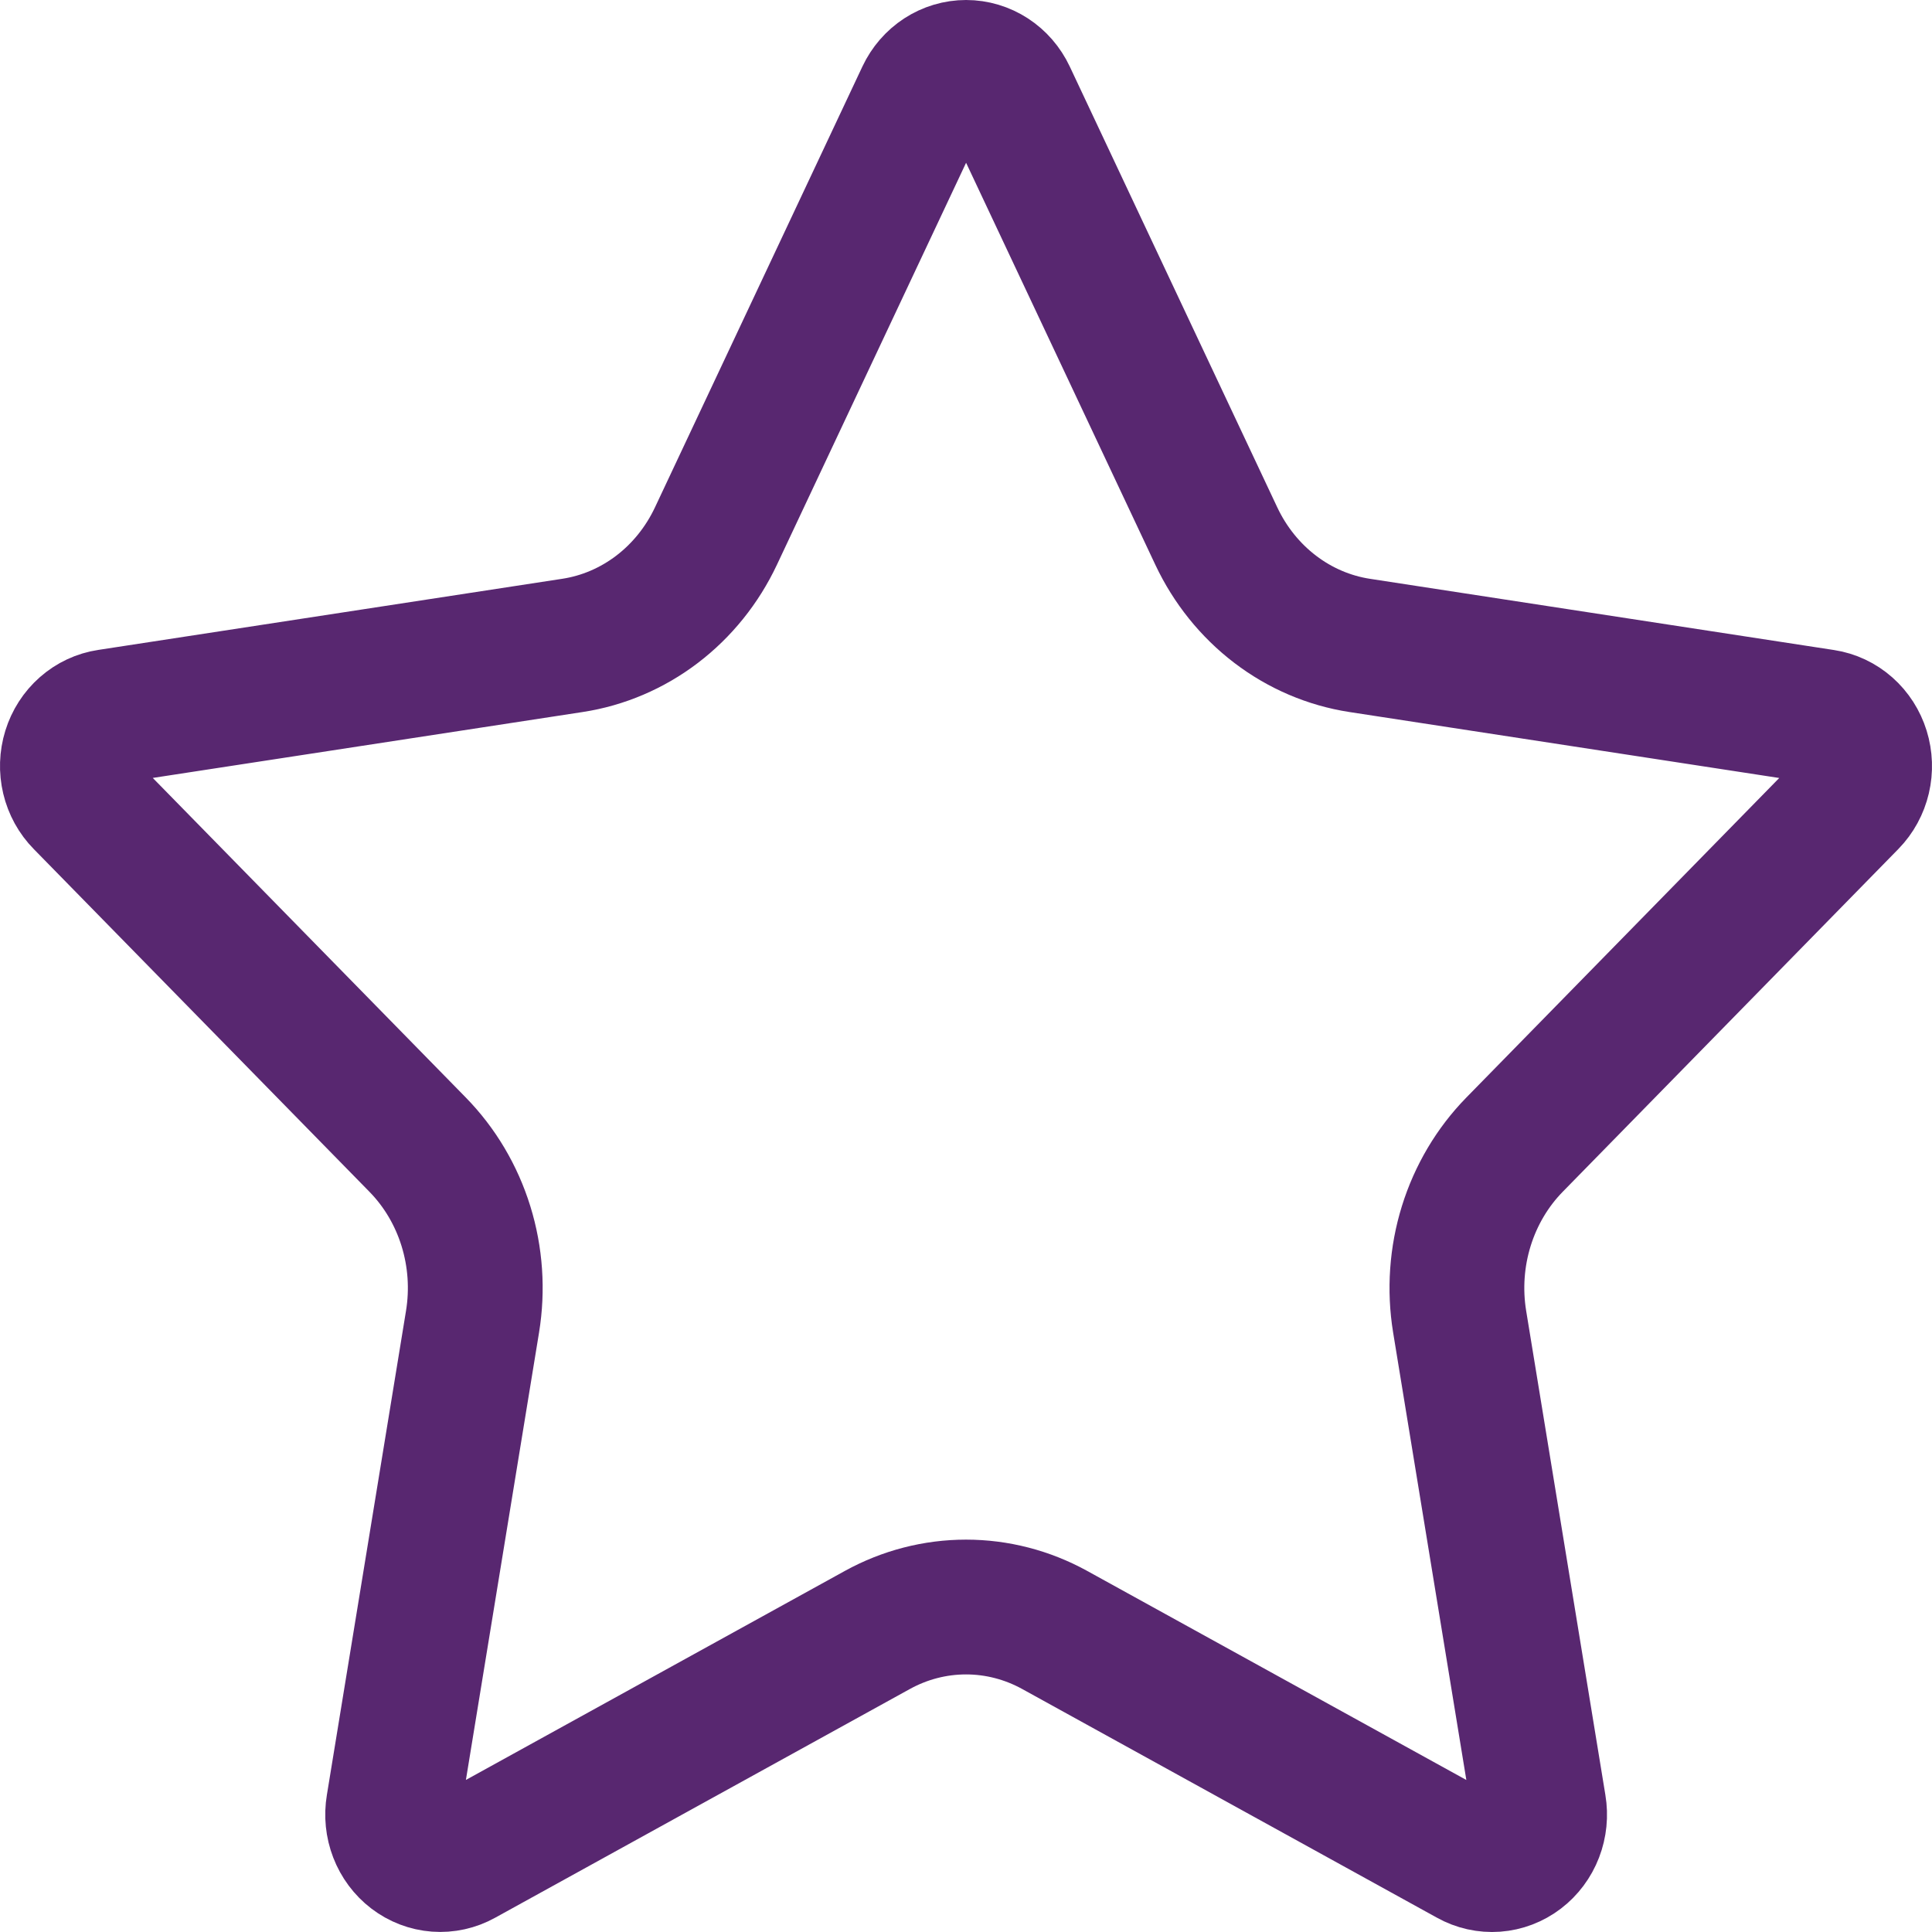
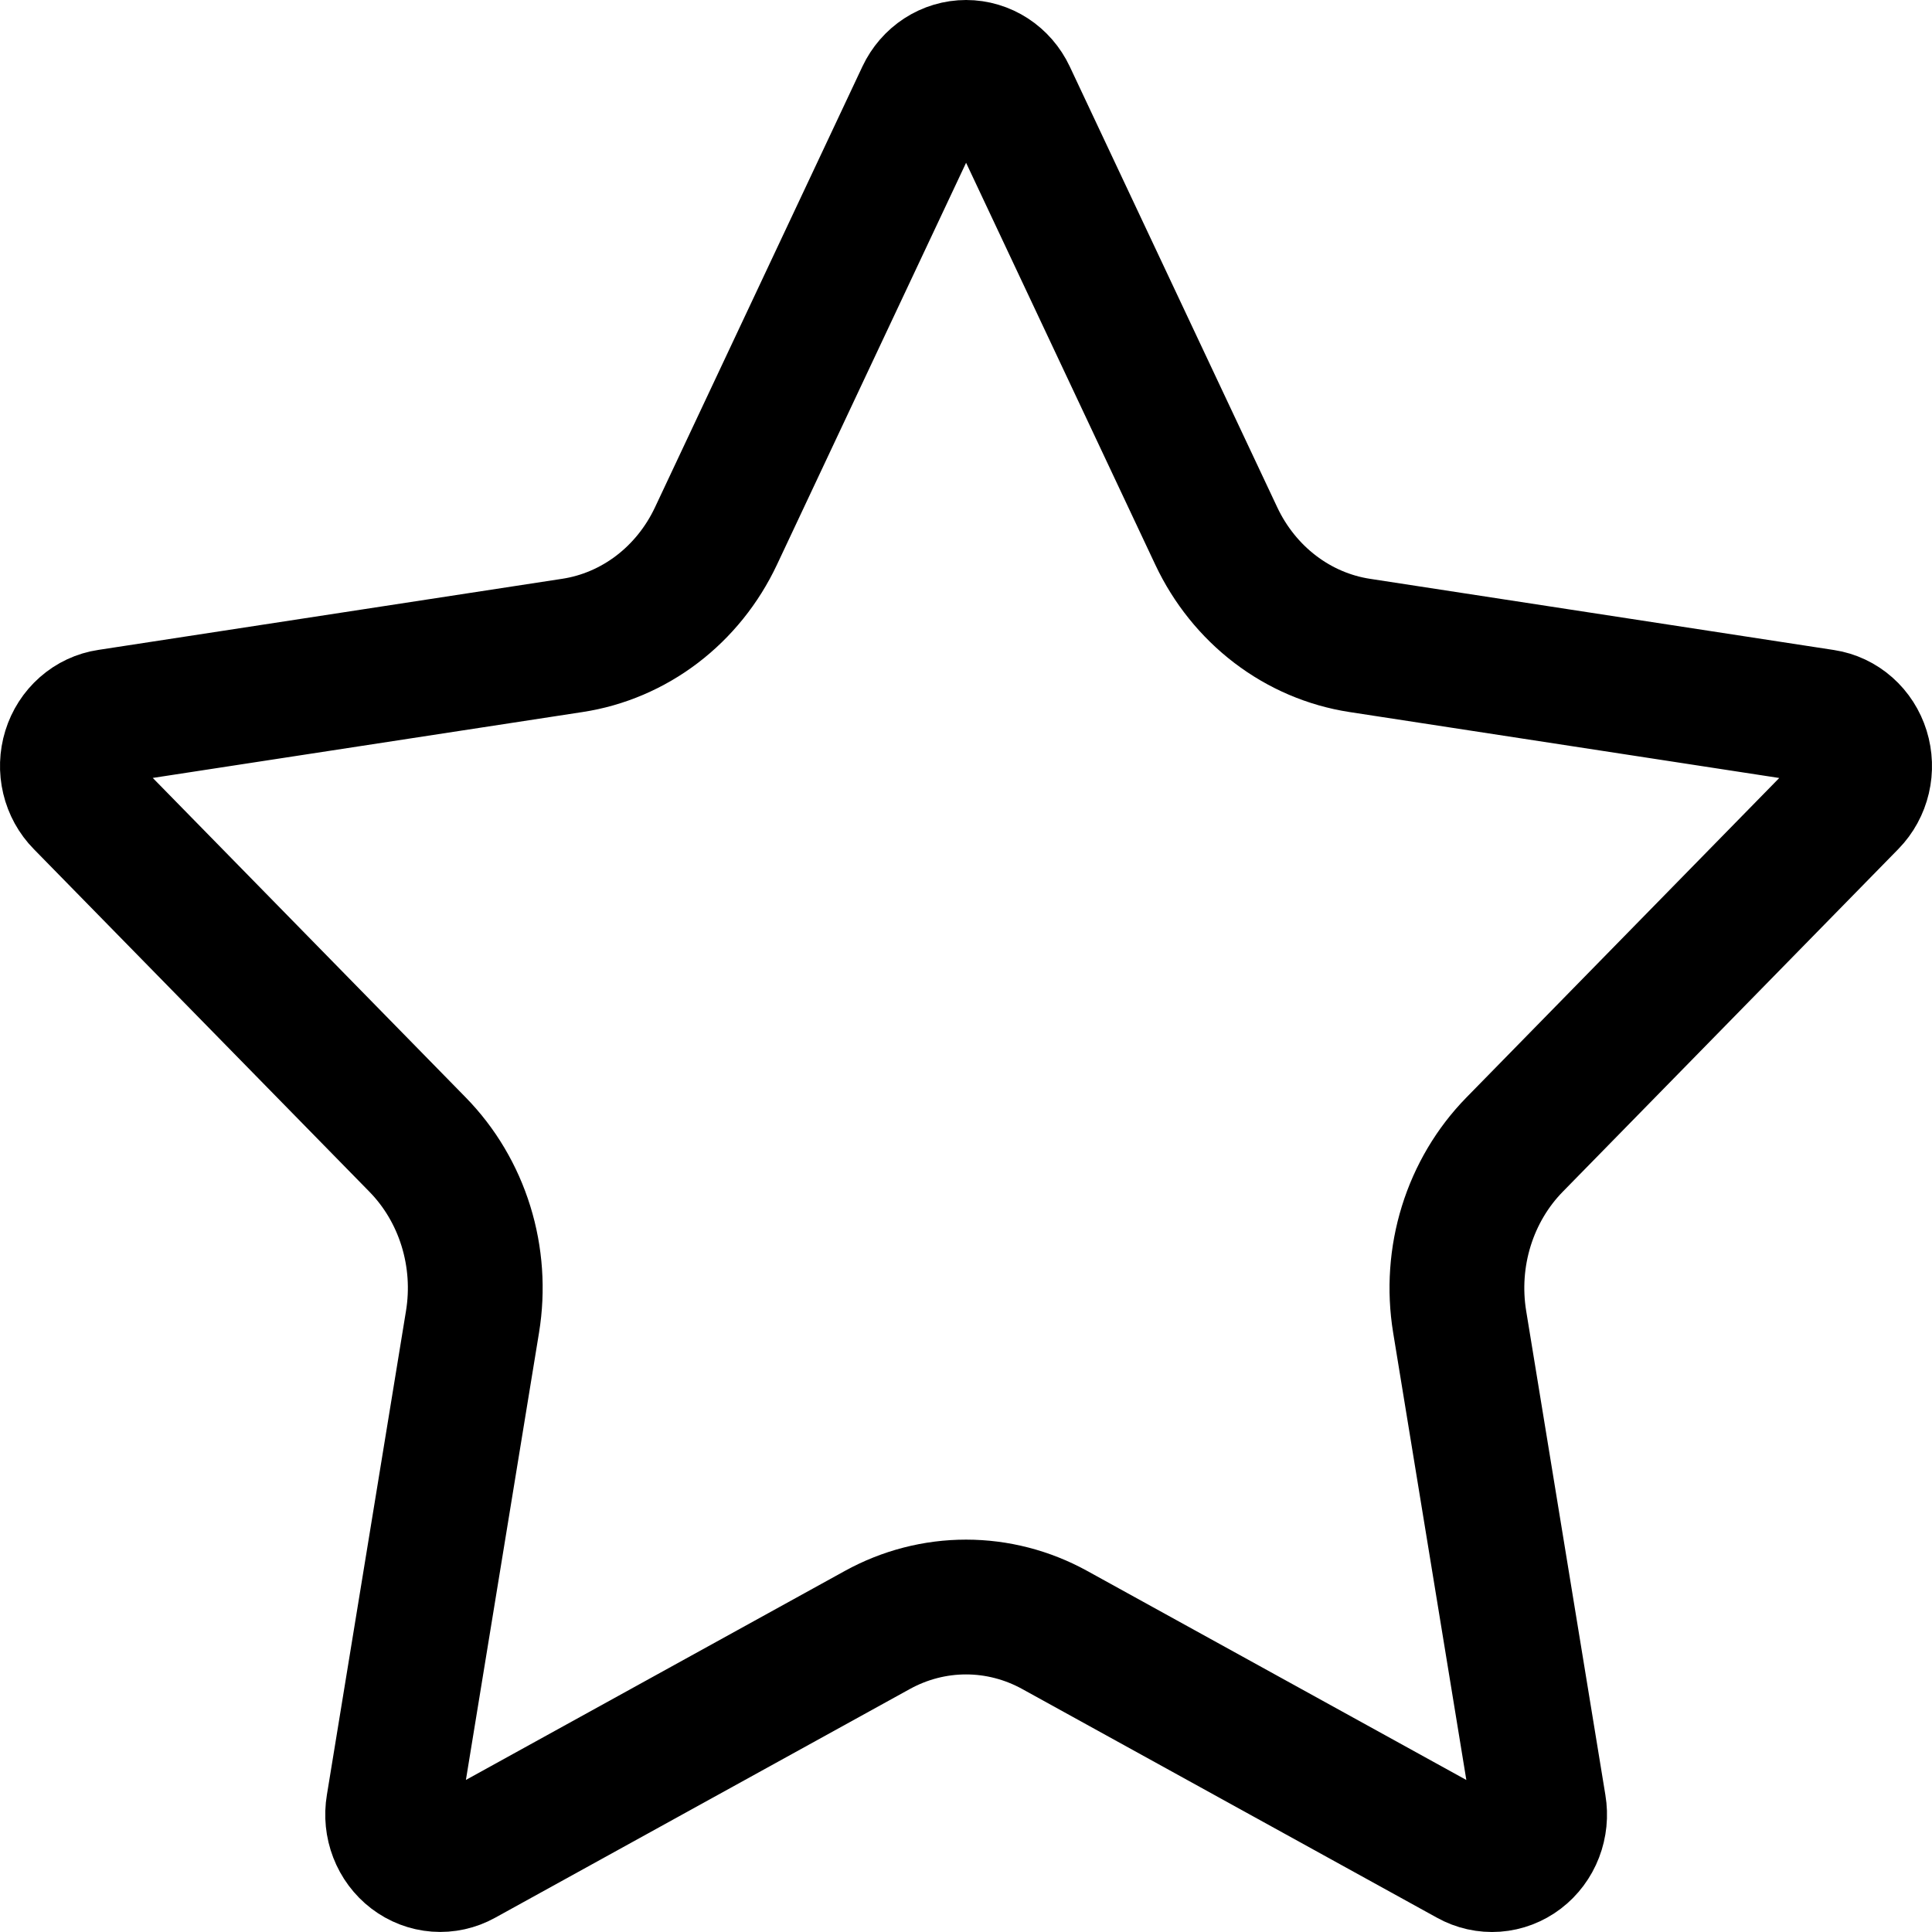
<svg xmlns="http://www.w3.org/2000/svg" width="645" height="645" viewBox="0 0 645 645" fill="none">
-   <path d="M308.278 31.777C309.593 28.992 311.624 26.647 314.141 25.008C316.659 23.369 319.563 22.5 322.527 22.5C325.49 22.5 328.395 23.369 330.913 25.008C333.43 26.647 335.461 28.992 336.776 31.777L406.069 178.977C410.634 188.665 417.373 197.047 425.706 203.404C434.04 209.76 443.72 213.901 453.915 215.47L608.881 239.253C611.817 239.7 614.576 240.999 616.845 243.003C619.114 245.008 620.803 247.639 621.721 250.598C622.638 253.557 622.748 256.726 622.038 259.747C621.327 262.768 619.825 265.521 617.7 267.693L505.63 382.143C498.24 389.697 492.71 399.021 489.517 409.312C486.324 419.604 485.564 430.556 487.302 441.224L513.76 602.927C514.278 606.005 513.961 609.173 512.845 612.071C511.729 614.969 509.858 617.48 507.447 619.317C505.035 621.154 502.18 622.243 499.207 622.46C496.234 622.677 493.262 622.013 490.632 620.544L352.104 544.16C342.977 539.134 332.821 536.507 322.512 536.507C312.202 536.507 302.047 539.134 292.92 544.16L154.422 620.544C151.792 622.004 148.825 622.661 145.856 622.44C142.888 622.218 140.039 621.128 137.632 619.292C135.226 617.457 133.359 614.95 132.244 612.057C131.129 609.164 130.81 606 131.324 602.927L157.752 441.256C159.498 430.582 158.741 419.624 155.548 409.326C152.355 399.027 146.821 389.698 139.423 382.143L27.354 267.724C25.212 265.555 23.694 262.798 22.973 259.767C22.252 256.737 22.357 253.556 23.276 250.585C24.195 247.614 25.892 244.974 28.172 242.965C30.452 240.956 33.224 239.659 36.173 239.222L191.109 215.47C201.316 213.913 211.009 209.778 219.354 203.421C227.699 197.063 234.446 188.675 239.014 178.977L308.278 31.777Z" stroke="#582770" stroke-width="45" stroke-linecap="round" stroke-linejoin="round" />
+   <path d="M308.278 31.777C309.593 28.992 311.624 26.647 314.141 25.008C316.659 23.369 319.563 22.5 322.527 22.5C325.49 22.5 328.395 23.369 330.913 25.008C333.43 26.647 335.461 28.992 336.776 31.777L406.069 178.977C410.634 188.665 417.373 197.047 425.706 203.404C434.04 209.76 443.72 213.901 453.915 215.47L608.881 239.253C611.817 239.7 614.576 240.999 616.845 243.003C619.114 245.008 620.803 247.639 621.721 250.598C622.638 253.557 622.748 256.726 622.038 259.747C621.327 262.768 619.825 265.521 617.7 267.693L505.63 382.143C498.24 389.697 492.71 399.021 489.517 409.312C486.324 419.604 485.564 430.556 487.302 441.224L513.76 602.927C514.278 606.005 513.961 609.173 512.845 612.071C511.729 614.969 509.858 617.48 507.447 619.317C505.035 621.154 502.18 622.243 499.207 622.46C496.234 622.677 493.262 622.013 490.632 620.544L352.104 544.16C342.977 539.134 332.821 536.507 322.512 536.507C312.202 536.507 302.047 539.134 292.92 544.16L154.422 620.544C151.792 622.004 148.825 622.661 145.856 622.44C142.888 622.218 140.039 621.128 137.632 619.292C135.226 617.457 133.359 614.95 132.244 612.057C131.129 609.164 130.81 606 131.324 602.927L157.752 441.256C159.498 430.582 158.741 419.624 155.548 409.326C152.355 399.027 146.821 389.698 139.423 382.143L27.354 267.724C25.212 265.555 23.694 262.798 22.973 259.767C22.252 256.737 22.357 253.556 23.276 250.585C24.195 247.614 25.892 244.974 28.172 242.965C30.452 240.956 33.224 239.659 36.173 239.222L191.109 215.47C201.316 213.913 211.009 209.778 219.354 203.421C227.699 197.063 234.446 188.675 239.014 178.977L308.278 31.777Z" stroke="black" stroke-width="45" stroke-linecap="round" stroke-linejoin="round" />
</svg>
